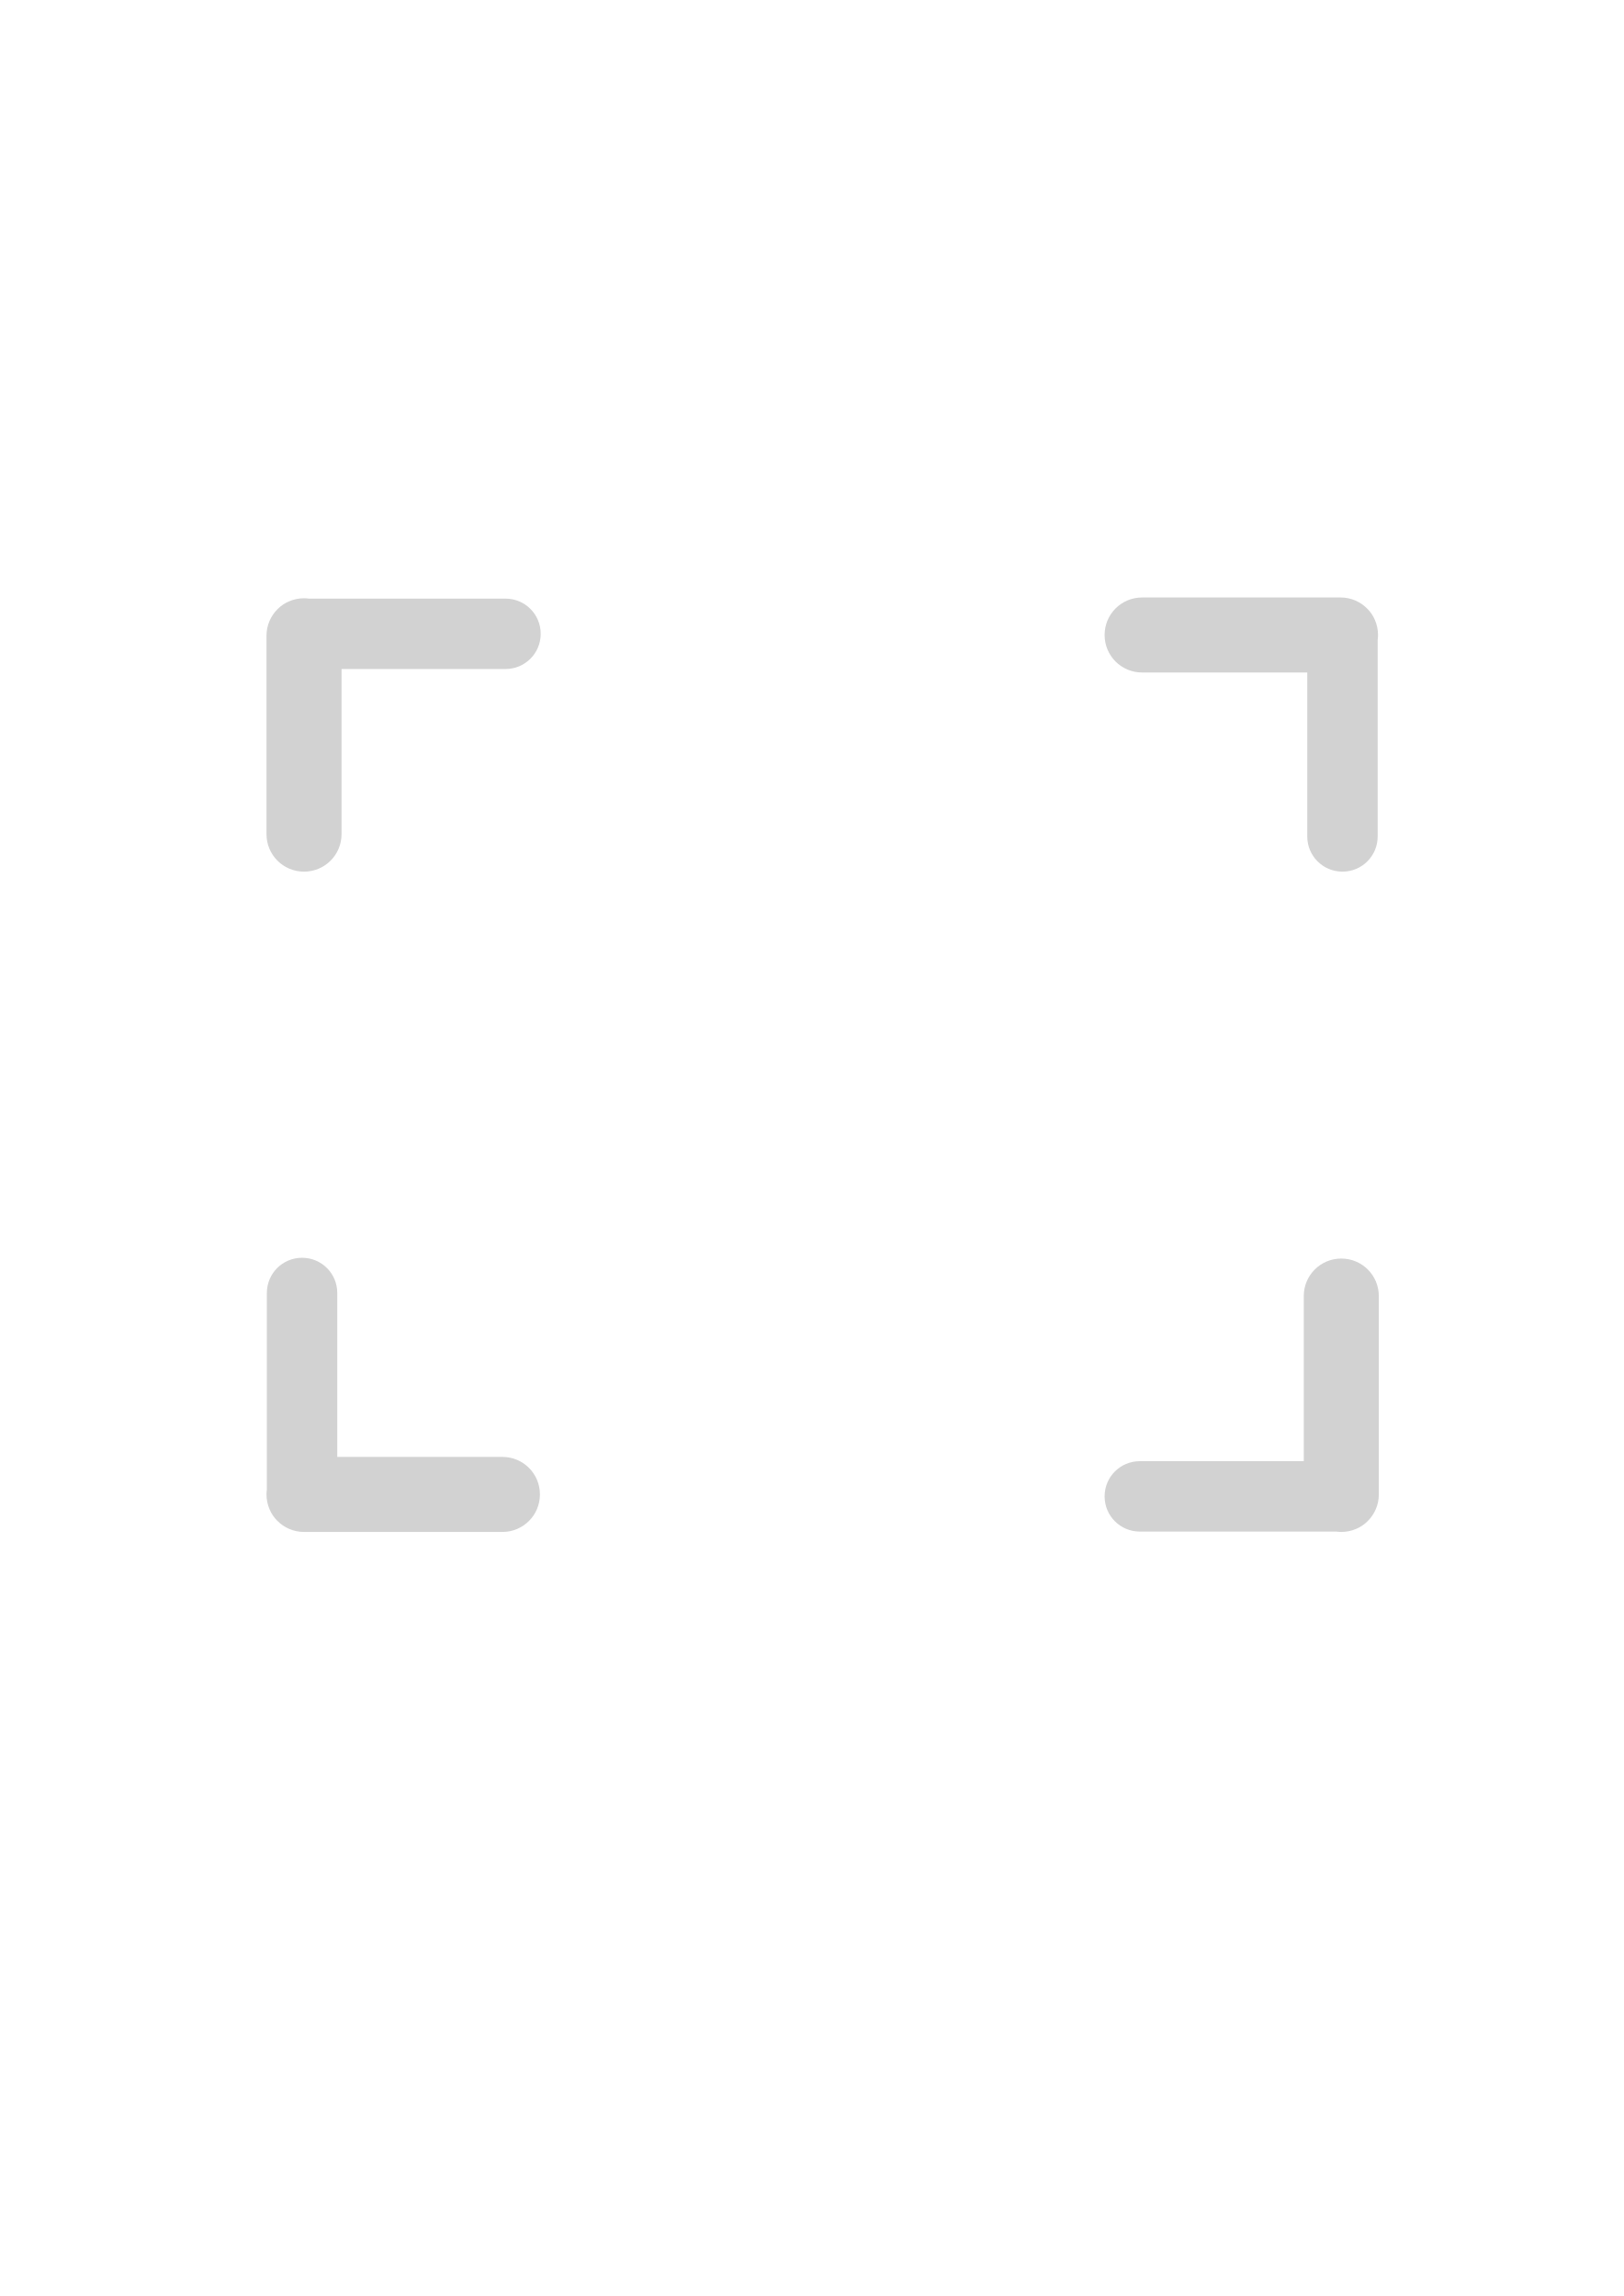
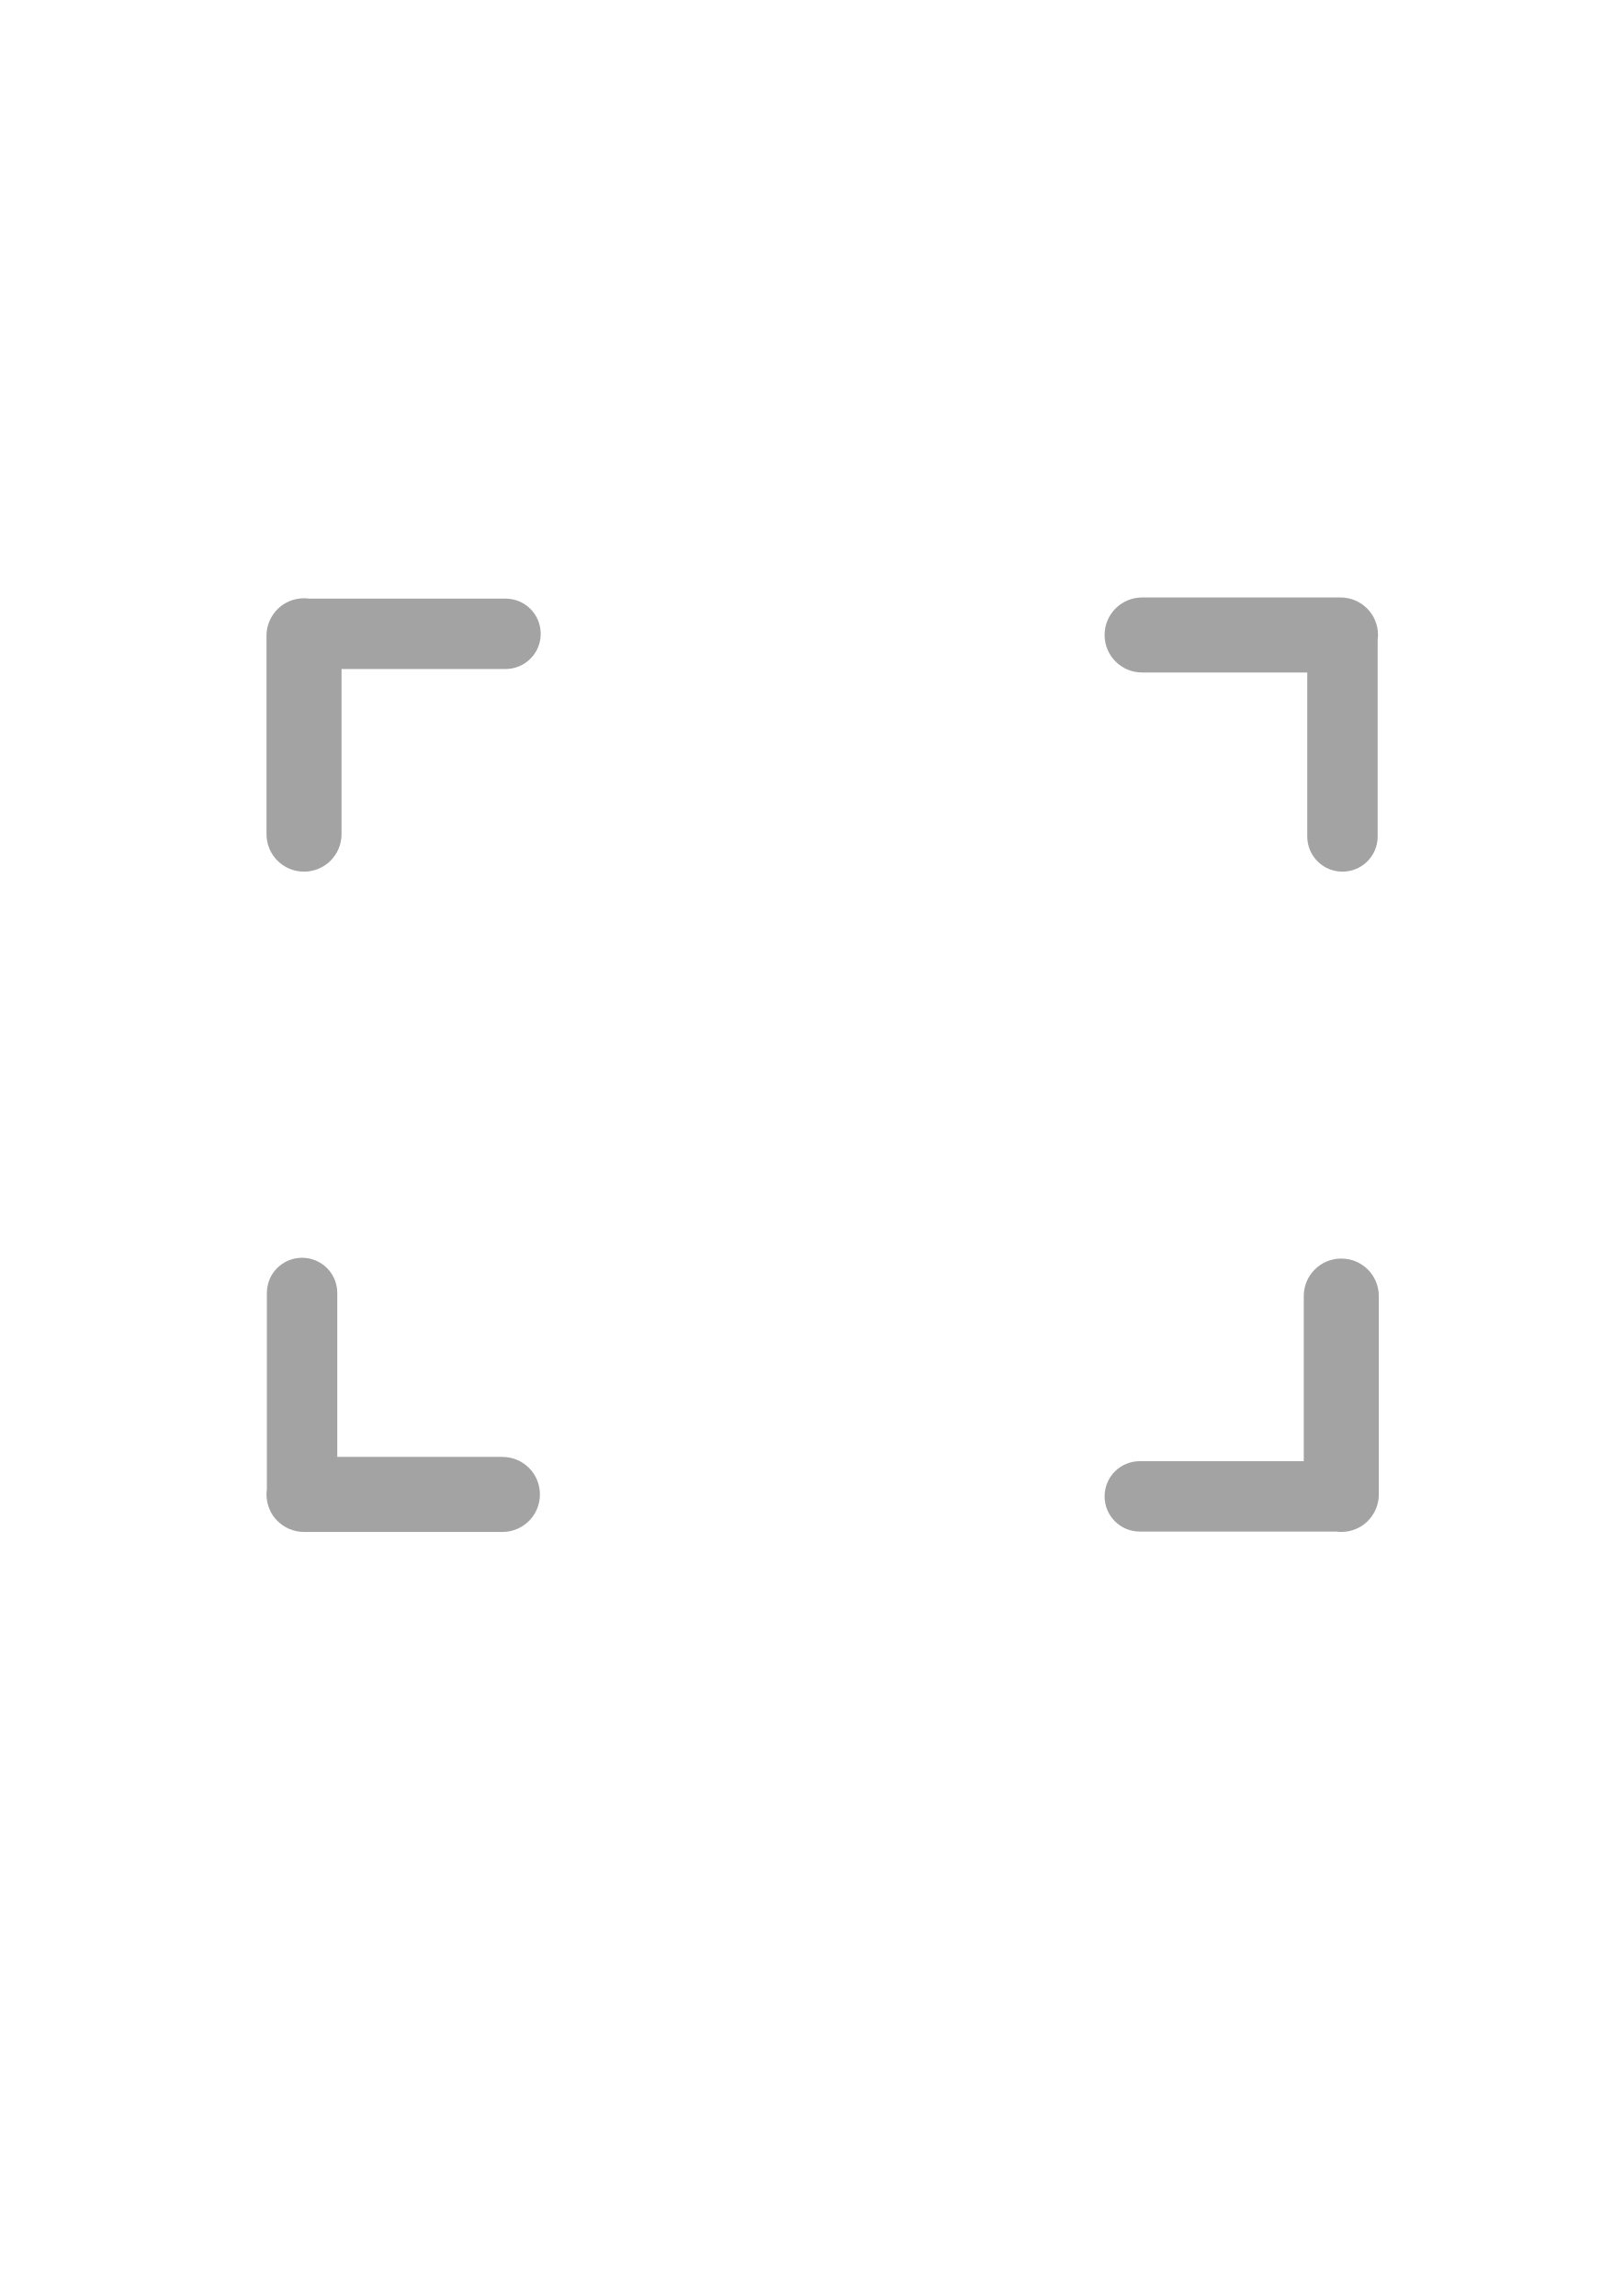
<svg xmlns="http://www.w3.org/2000/svg" width="210mm" height="297mm" viewBox="0 0 744.094 1052.362" id="svg2" version="1.1">
  <defs id="defs4" />
  <g id="layer1">
-     <path style="fill:#9c9c9c;fill-opacity:0.451;fill-rule:evenodd;stroke:#9c9c9c;stroke-width:1.06px;stroke-linecap:butt;stroke-linejoin:miter;stroke-opacity:0" d="m 139.324,274.209 c -2.435,0 -4.745,0.507 -6.84,1.412 -1.966,0.821 -3.733,2.018 -5.211,3.504 -3.176,3.116 -5.145,7.458 -5.145,12.279 l 0,90.914 c 0,9.526 7.669,17.193 17.195,17.193 9.526,0 17.193,-7.667 17.193,-17.193 l 0,-75.678 75.139,0 c 8.937,0 16.133,-7.194 16.133,-16.131 0,-8.937 -7.196,-16.133 -16.133,-16.133 l -90.043,0 c -0.751,-0.099 -1.51,-0.168 -2.289,-0.168 z" id="rect3338" />
-     <path style="fill:#9c9c9c;fill-opacity:0.451;fill-rule:evenodd;stroke:#9c9c9c;stroke-width:1.06px;stroke-linecap:butt;stroke-linejoin:miter;stroke-opacity:0" d="m 631.509,291.047 c 0,-2.435 -0.507,-4.745 -1.412,-6.84 -0.821,-1.966 -2.018,-3.733 -3.504,-5.211 -3.116,-3.176 -7.458,-5.145 -12.279,-5.145 l -90.914,0 c -9.526,0 -17.193,7.669 -17.193,17.195 0,9.526 7.667,17.193 17.193,17.193 l 75.678,0 0,75.139 c 0,8.937 7.194,16.133 16.131,16.133 8.937,0 16.133,-7.196 16.133,-16.133 l 0,-90.043 c 0.099,-0.751 0.168,-1.51 0.168,-2.289 z" id="rect3338-2" />
-     <path style="fill:#9c9c9c;fill-opacity:0.451;fill-rule:evenodd;stroke:#9c9c9c;stroke-width:1.06px;stroke-linecap:butt;stroke-linejoin:miter;stroke-opacity:0" d="m 122.128,684.961 c 0,2.435 0.507,4.745 1.412,6.84 0.821,1.966 2.018,3.733 3.504,5.211 3.116,3.176 7.458,5.145 12.279,5.145 l 90.914,0 c 9.526,0 17.193,-7.669 17.193,-17.195 0,-9.526 -7.667,-17.193 -17.193,-17.193 l -75.678,0 0,-75.139 c 0,-8.937 -7.194,-16.133 -16.131,-16.133 -8.937,0 -16.133,7.196 -16.133,16.133 l 0,90.043 c -0.099,0.751 -0.168,1.51 -0.168,2.289 z" id="rect3338-6" />
-     <path style="fill:#9c9c9c;fill-opacity:0.451;fill-rule:evenodd;stroke:#9c9c9c;stroke-width:1.06px;stroke-linecap:butt;stroke-linejoin:miter;stroke-opacity:0" d="m 614.671,702.156 c 2.435,0 4.745,-0.507 6.84,-1.412 1.966,-0.821 3.733,-2.018 5.211,-3.504 3.176,-3.116 5.145,-7.458 5.145,-12.279 l 0,-90.914 c 0,-9.526 -7.669,-17.193 -17.195,-17.193 -9.526,0 -17.193,7.667 -17.193,17.193 l 0,75.678 -75.139,0 c -8.937,0 -16.133,7.194 -16.133,16.131 0,8.937 7.196,16.133 16.133,16.133 l 90.043,0 c 0.751,0.099 1.51,0.168 2.289,0.168 z" id="rect3338-6-1" />
+     <path style="fill:#333333;fill-opacity:0.451;fill-rule:evenodd;stroke:#333333;stroke-width:1.06px;stroke-linecap:butt;stroke-linejoin:miter;stroke-opacity:0" d="m 139.324,274.209 c -2.435,0 -4.745,0.507 -6.84,1.412 -1.966,0.821 -3.733,2.018 -5.211,3.504 -3.176,3.116 -5.145,7.458 -5.145,12.279 l 0,90.914 c 0,9.526 7.669,17.193 17.195,17.193 9.526,0 17.193,-7.667 17.193,-17.193 l 0,-75.678 75.139,0 c 8.937,0 16.133,-7.194 16.133,-16.131 0,-8.937 -7.196,-16.133 -16.133,-16.133 l -90.043,0 c -0.751,-0.099 -1.51,-0.168 -2.289,-0.168 z" id="rect3338" />
+     <path style="fill:#333333;fill-opacity:0.451;fill-rule:evenodd;stroke:#333333;stroke-width:1.06px;stroke-linecap:butt;stroke-linejoin:miter;stroke-opacity:0" d="m 631.509,291.047 c 0,-2.435 -0.507,-4.745 -1.412,-6.84 -0.821,-1.966 -2.018,-3.733 -3.504,-5.211 -3.116,-3.176 -7.458,-5.145 -12.279,-5.145 l -90.914,0 c -9.526,0 -17.193,7.669 -17.193,17.195 0,9.526 7.667,17.193 17.193,17.193 l 75.678,0 0,75.139 c 0,8.937 7.194,16.133 16.131,16.133 8.937,0 16.133,-7.196 16.133,-16.133 l 0,-90.043 c 0.099,-0.751 0.168,-1.51 0.168,-2.289 z" id="rect3338-2" />
+     <path style="fill:#333333;fill-opacity:0.451;fill-rule:evenodd;stroke:#333333;stroke-width:1.06px;stroke-linecap:butt;stroke-linejoin:miter;stroke-opacity:0" d="m 122.128,684.961 c 0,2.435 0.507,4.745 1.412,6.84 0.821,1.966 2.018,3.733 3.504,5.211 3.116,3.176 7.458,5.145 12.279,5.145 l 90.914,0 c 9.526,0 17.193,-7.669 17.193,-17.195 0,-9.526 -7.667,-17.193 -17.193,-17.193 l -75.678,0 0,-75.139 c 0,-8.937 -7.194,-16.133 -16.131,-16.133 -8.937,0 -16.133,7.196 -16.133,16.133 l 0,90.043 c -0.099,0.751 -0.168,1.51 -0.168,2.289 z" id="rect3338-6" />
+     <path style="fill:#333333;fill-opacity:0.451;fill-rule:evenodd;stroke:#333333;stroke-width:1.06px;stroke-linecap:butt;stroke-linejoin:miter;stroke-opacity:0" d="m 614.671,702.156 c 2.435,0 4.745,-0.507 6.84,-1.412 1.966,-0.821 3.733,-2.018 5.211,-3.504 3.176,-3.116 5.145,-7.458 5.145,-12.279 l 0,-90.914 c 0,-9.526 -7.669,-17.193 -17.195,-17.193 -9.526,0 -17.193,7.667 -17.193,17.193 l 0,75.678 -75.139,0 c -8.937,0 -16.133,7.194 -16.133,16.131 0,8.937 7.196,16.133 16.133,16.133 l 90.043,0 c 0.751,0.099 1.51,0.168 2.289,0.168 z" id="rect3338-6-1" />
  </g>
</svg>
